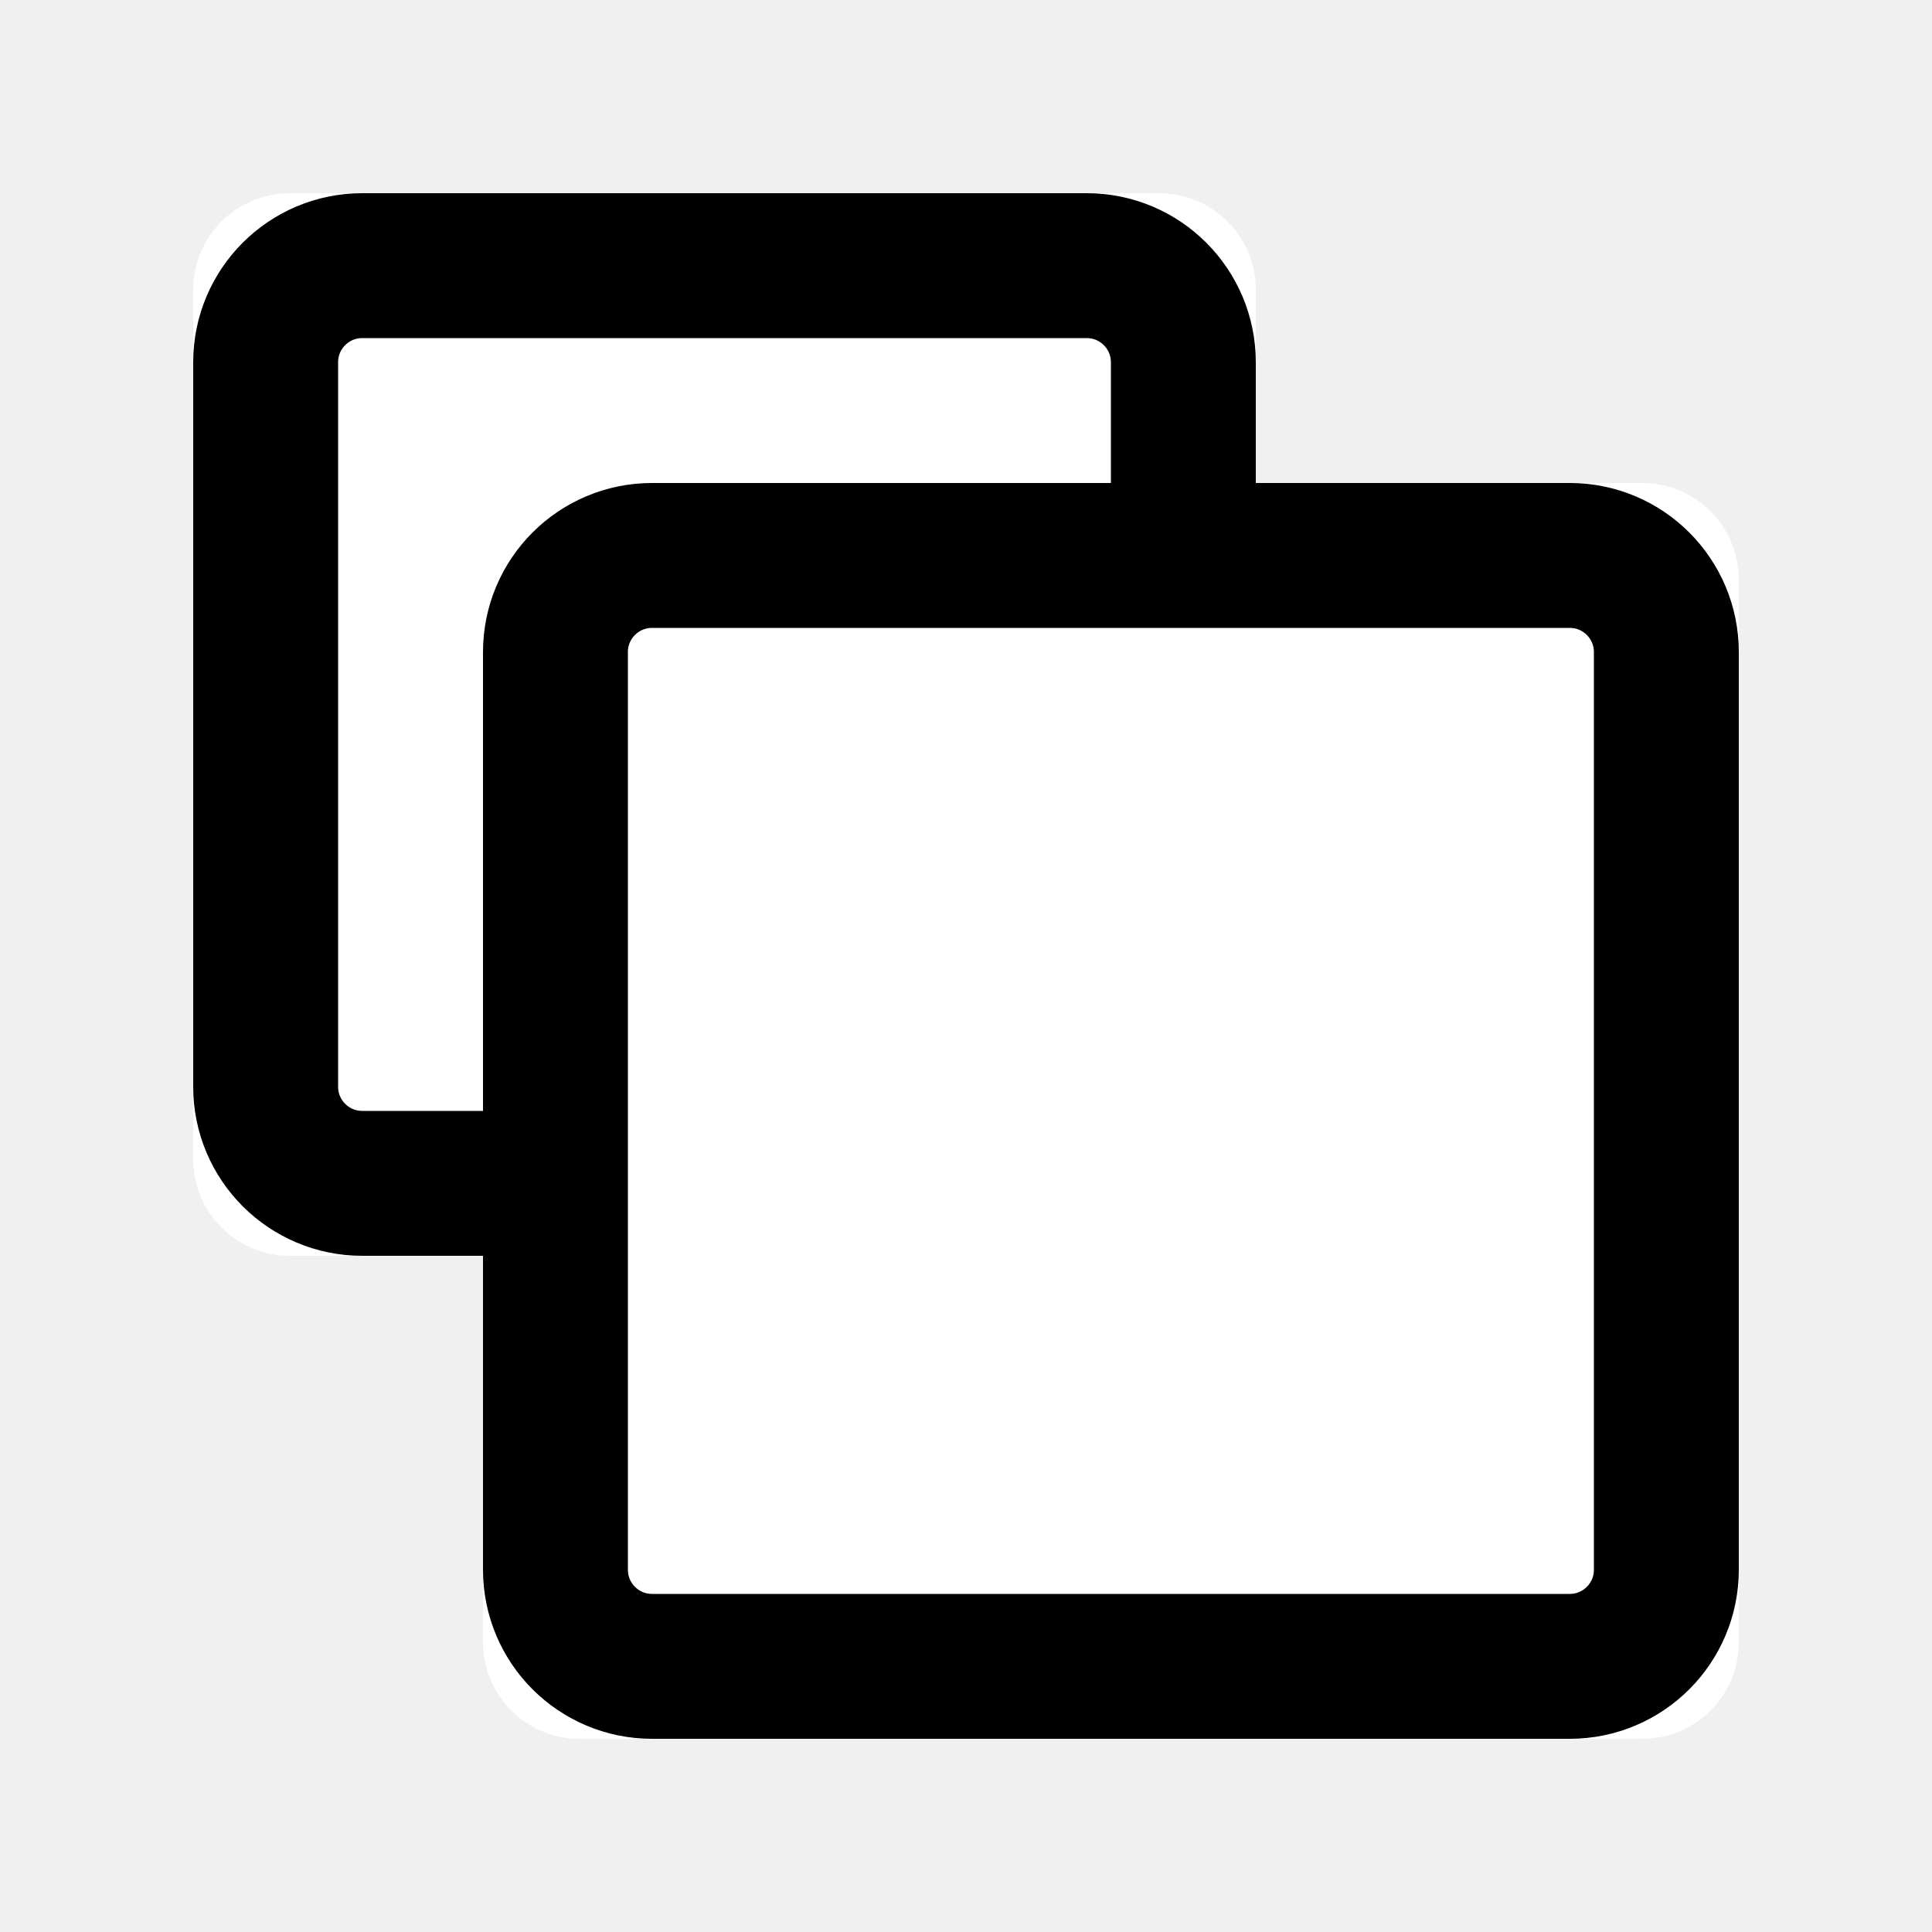
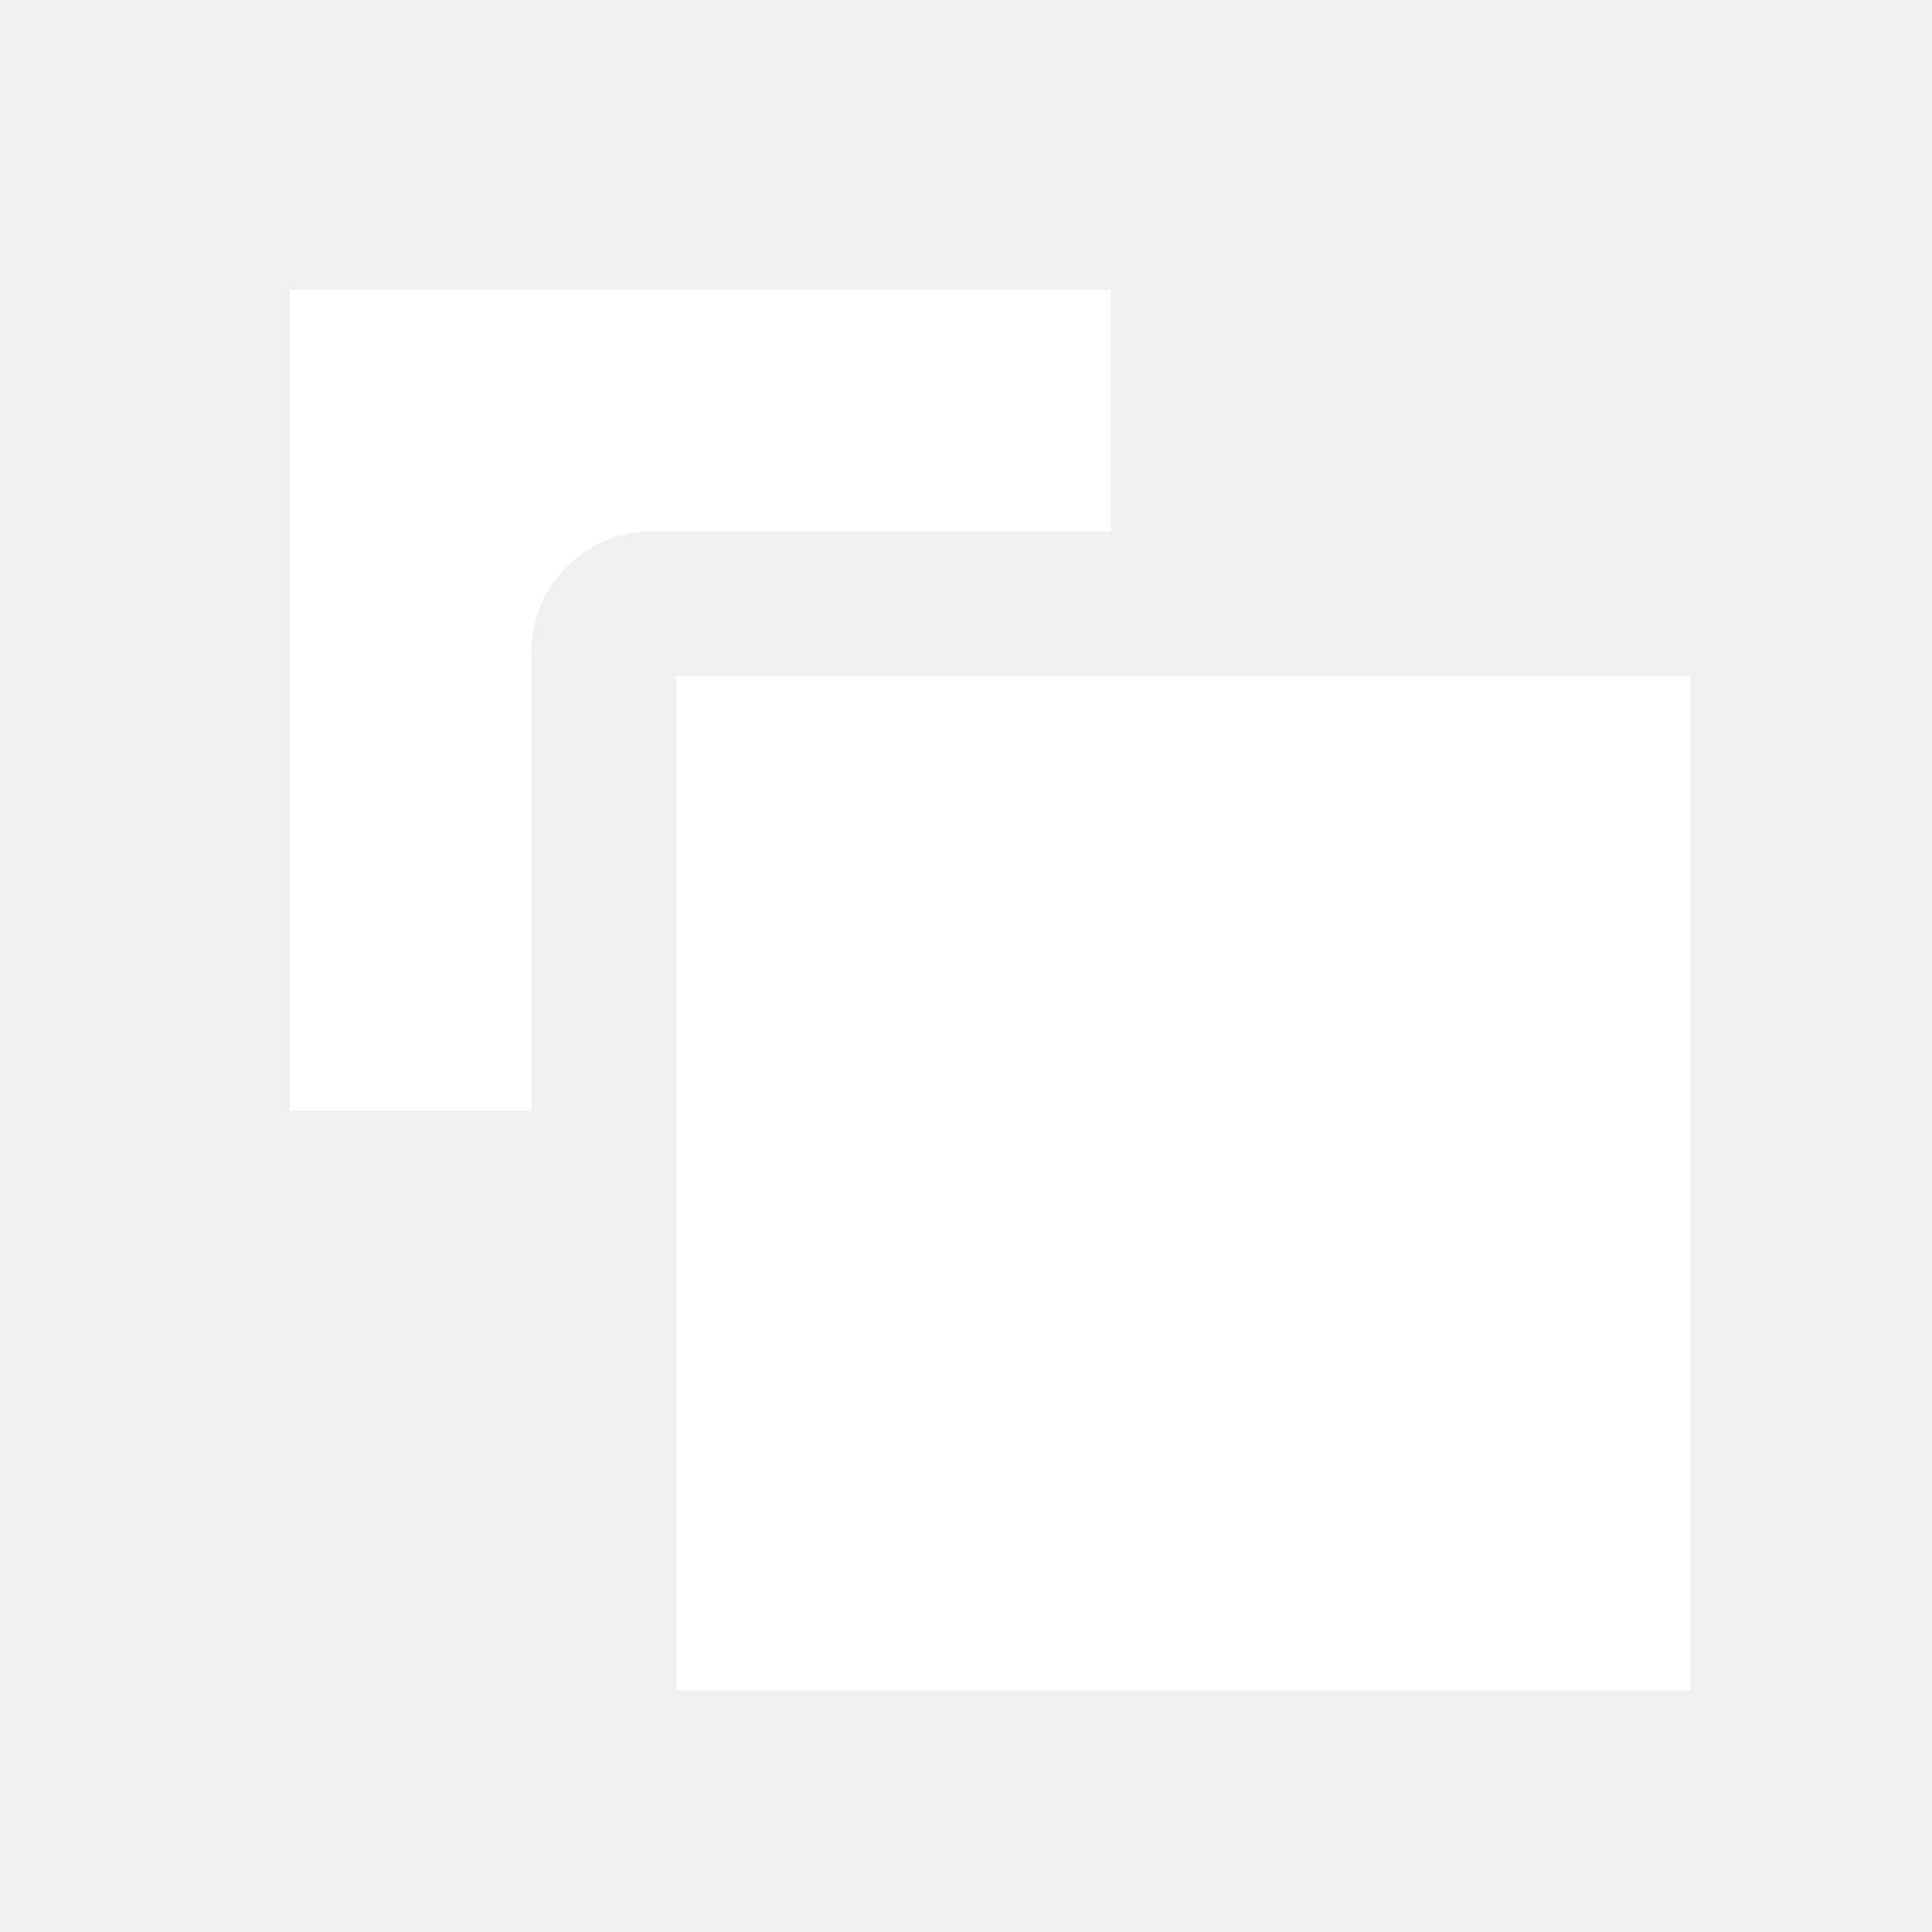
- <svg xmlns="http://www.w3.org/2000/svg" xmlns:xlink="http://www.w3.org/1999/xlink" width="20px" height="20px" viewBox="0 0 20 20" version="1.1">
-   <defs>
-     <rect id="path-1" x="2" y="2" width="11" height="11" rx="1" />
-     <rect id="path-2" x="5" y="5" width="13" height="13" rx="1" />
-   </defs>
+ <svg xmlns="http://www.w3.org/2000/svg" width="20px" height="20px" viewBox="0 0 20 20" version="1.1">
+   <defs />
  <g id="ef4_black_selected" stroke="none" stroke-width="1" fill="none" fill-rule="evenodd">
-     <g id="Rectangle-Copy">
-       <use fill="#FFFFFF" fill-rule="evenodd" xlink:href="#path-1" />
-       <rect stroke="#000000" stroke-width="1.5" x="2.75" y="2.75" width="9.5" height="9.5" rx="1" />
-     </g>
-     <g id="Rectangle">
-       <use fill="#FFFFFF" fill-rule="evenodd" xlink:href="#path-2" />
-       <rect stroke="#000000" stroke-width="1.5" x="5.75" y="5.75" width="11.5" height="11.5" rx="1" />
-     </g>
+     <path d="M6.75,5.5 L11.5,5.5 L11.5,3 L3,3 L3,11.5 L5.5,11.5 L5.5,6.75 C5.5,6.06 6.06,5.5 6.75,5.5" id="Fill-1" fill="#FFFFFF" />
+     <polygon id="Fill-3" fill="#FFFFFF" points="11.5 7 7 7 7 11.5 7 13 7 17.5 17.5 17.5 17.5 7 13 7" />
  </g>
</svg>
